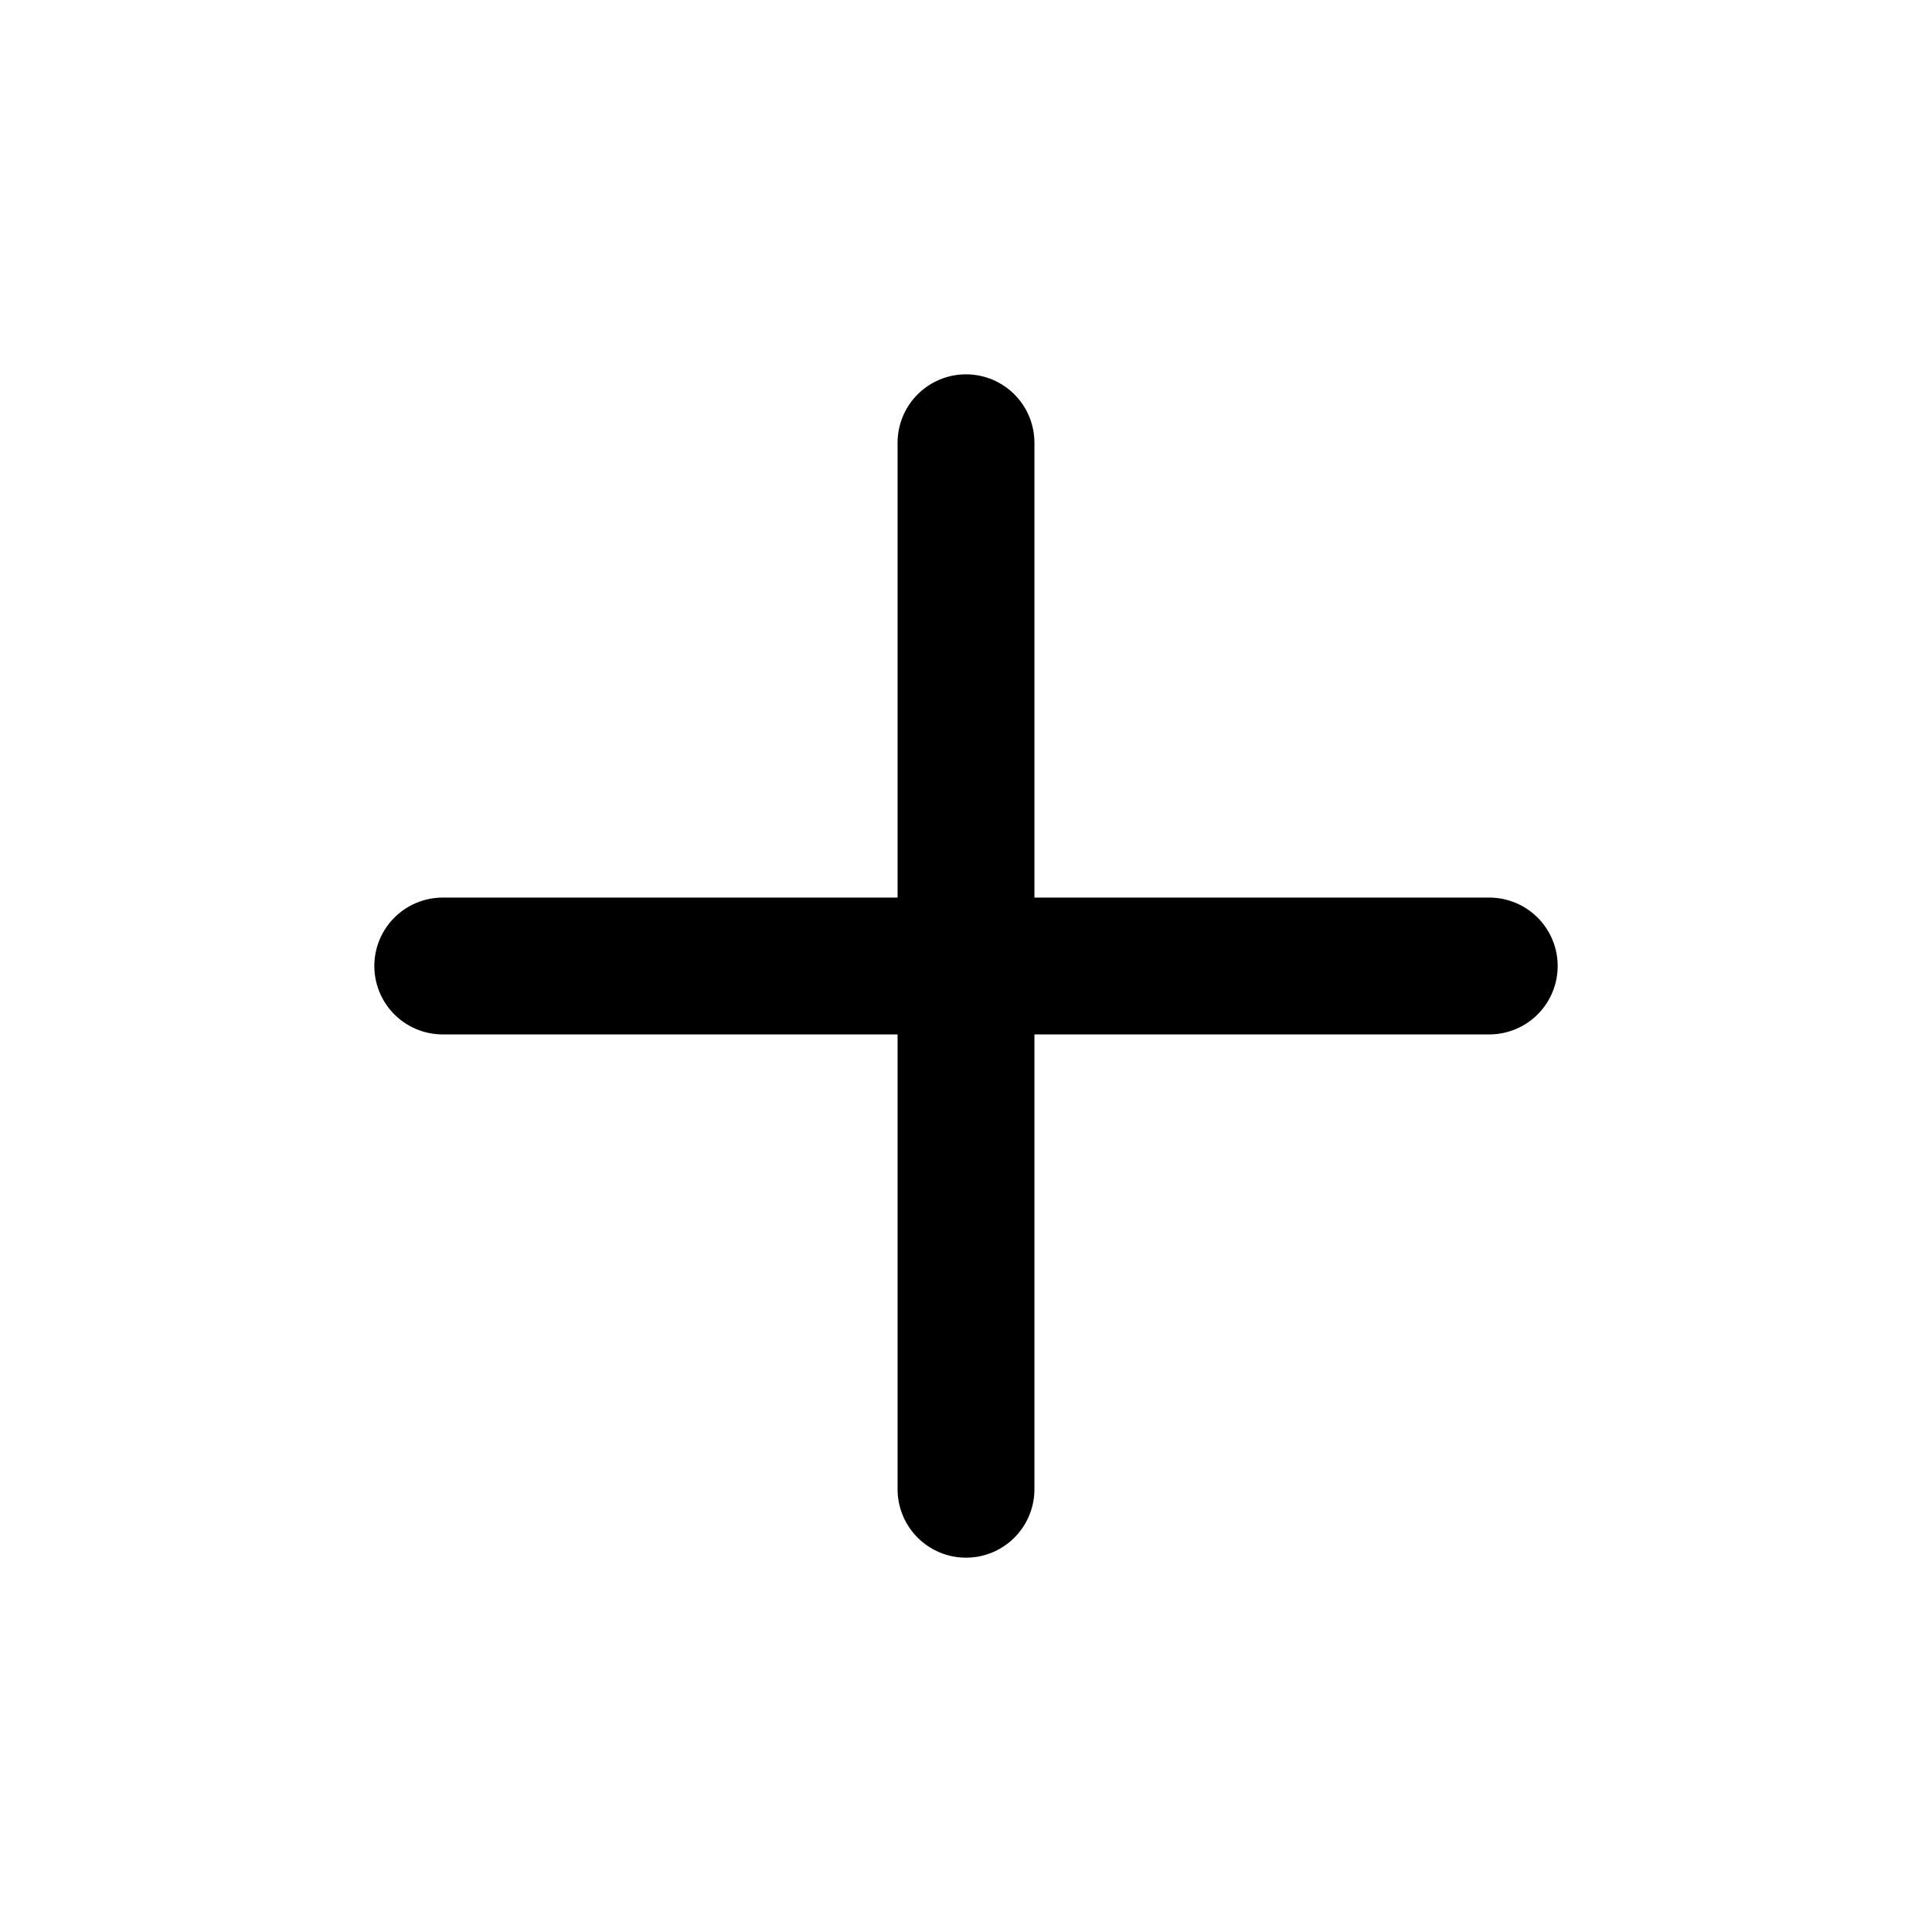
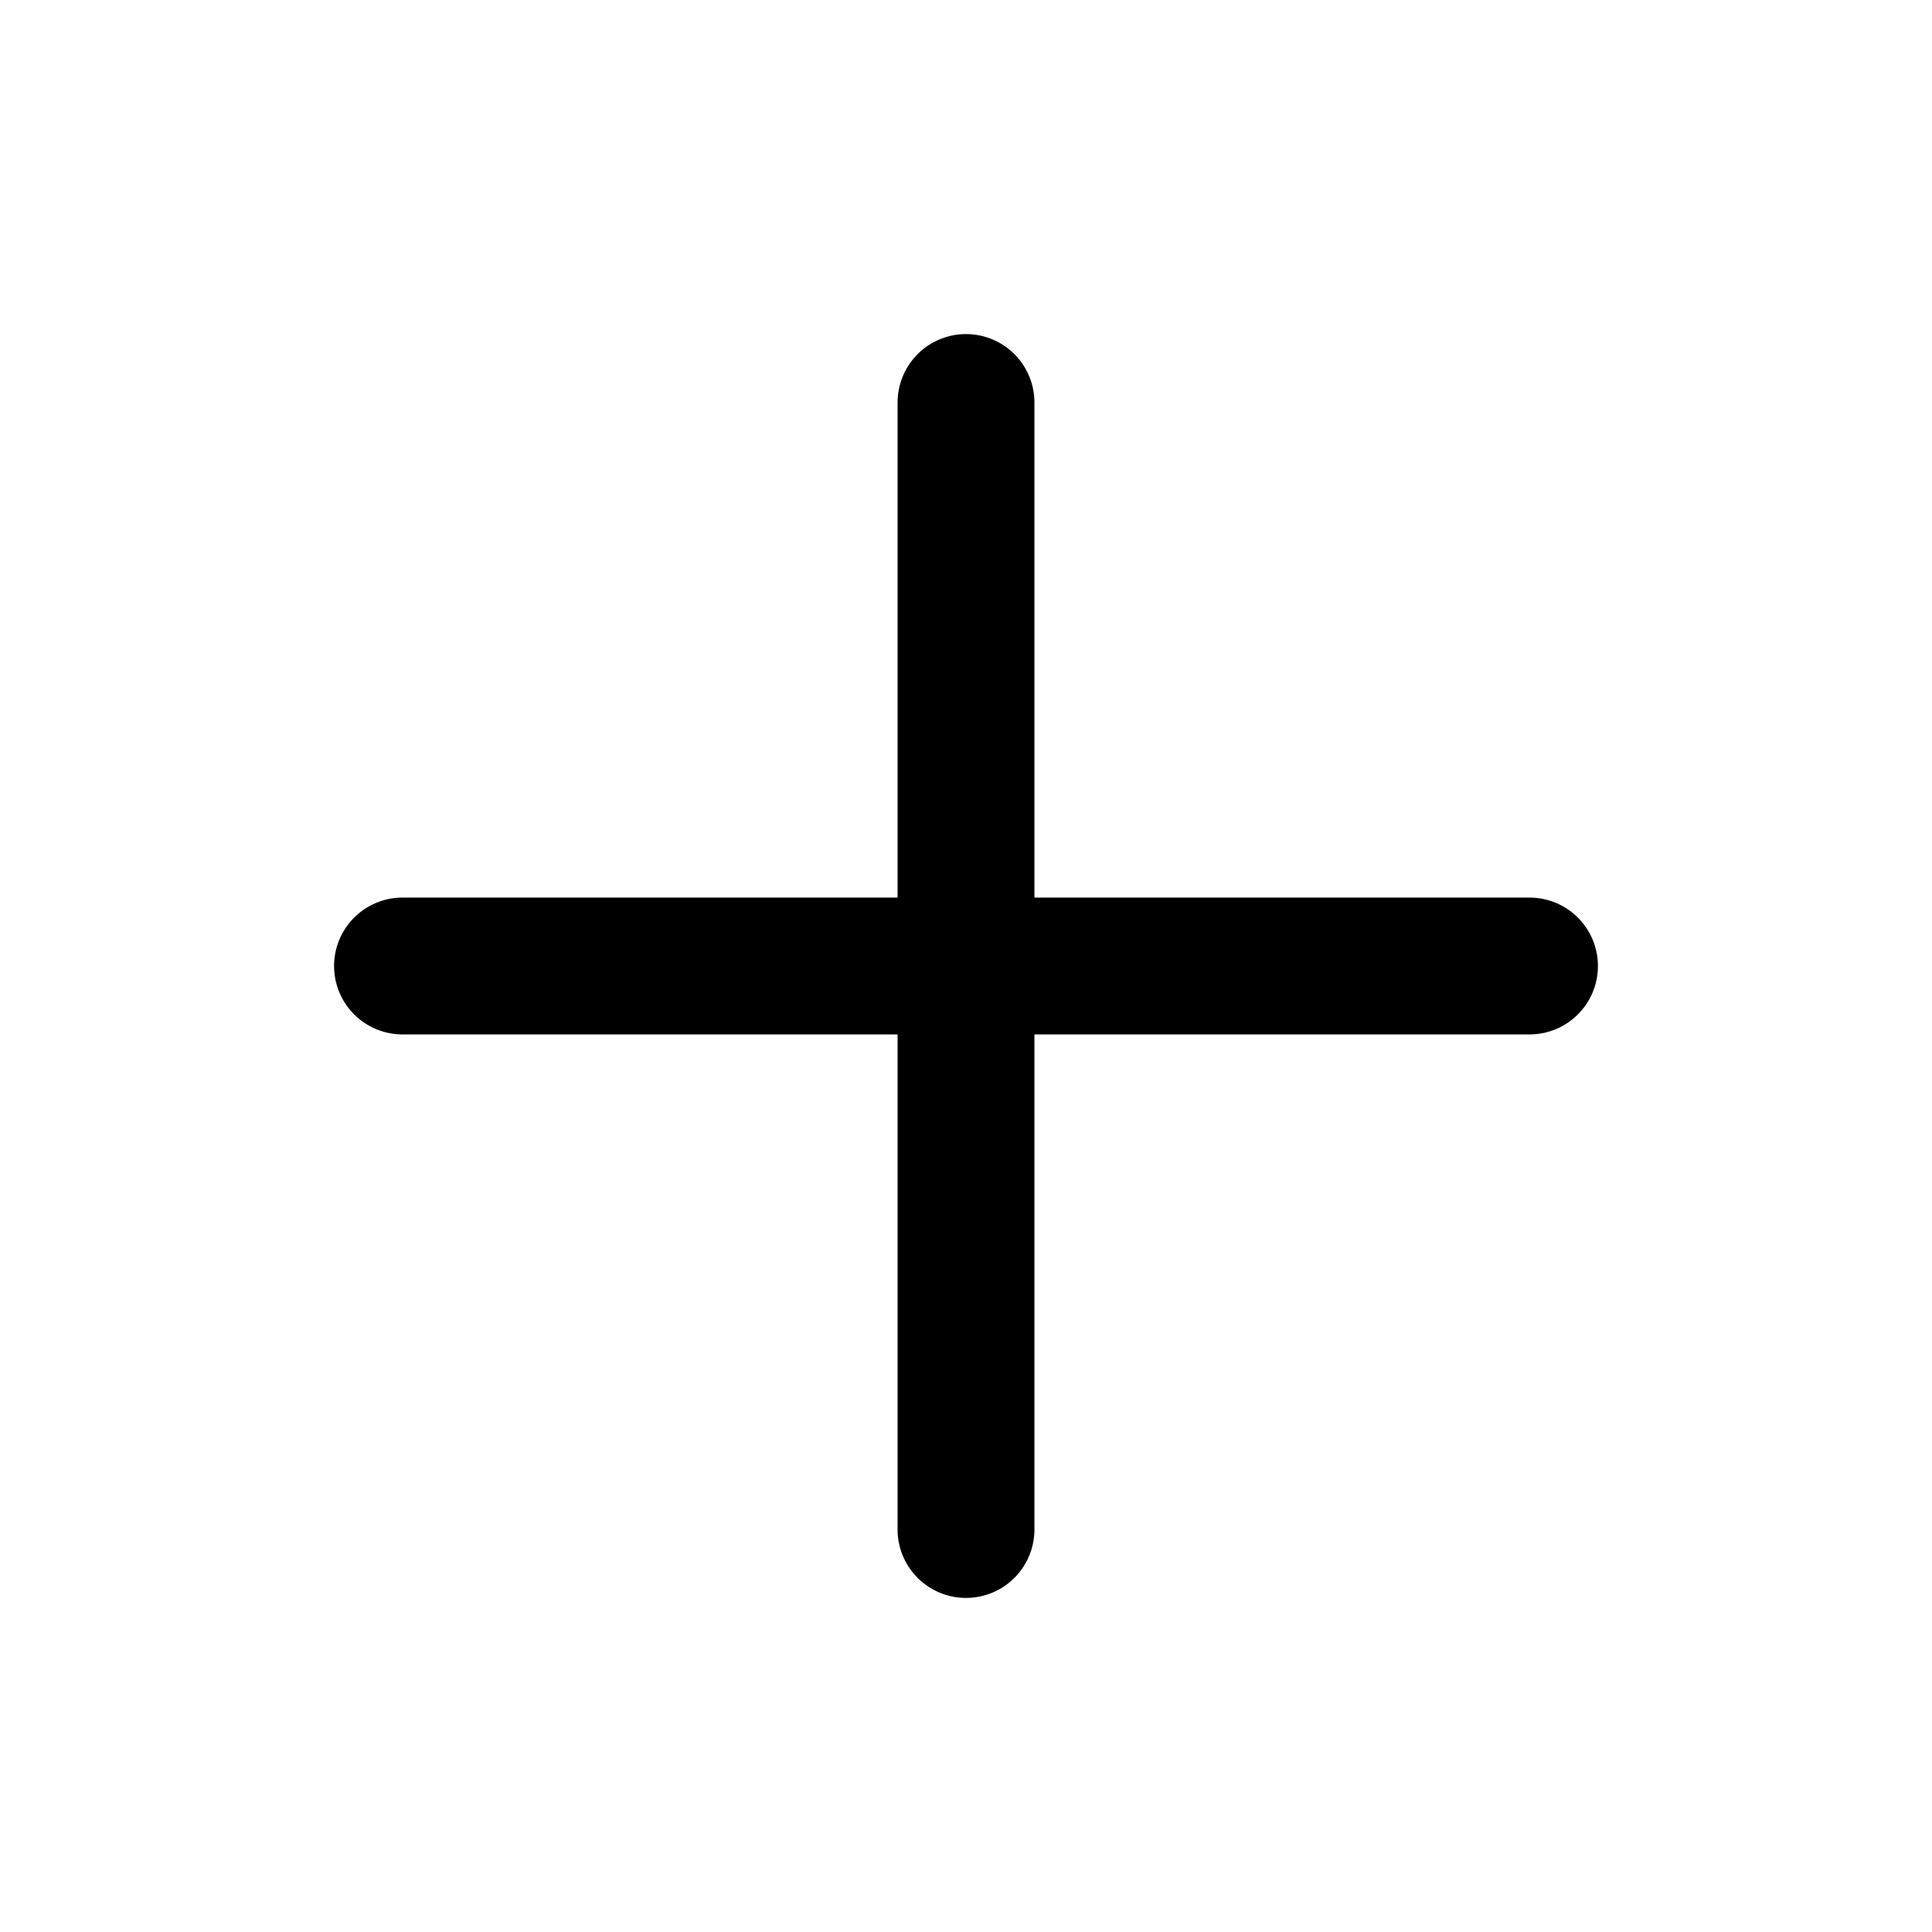
<svg xmlns="http://www.w3.org/2000/svg" viewBox="0 0 24 24" fill="none" stroke="currentColor" stroke-width="1.7" stroke-linecap="round" stroke-linejoin="round">
  <g data-part="body">
-     <path d="M5.5 12 H18.5 M12 5.5 V18.5" />
+     <path d="M5 12 H19 M12 5 V19" />
  </g>
</svg>
